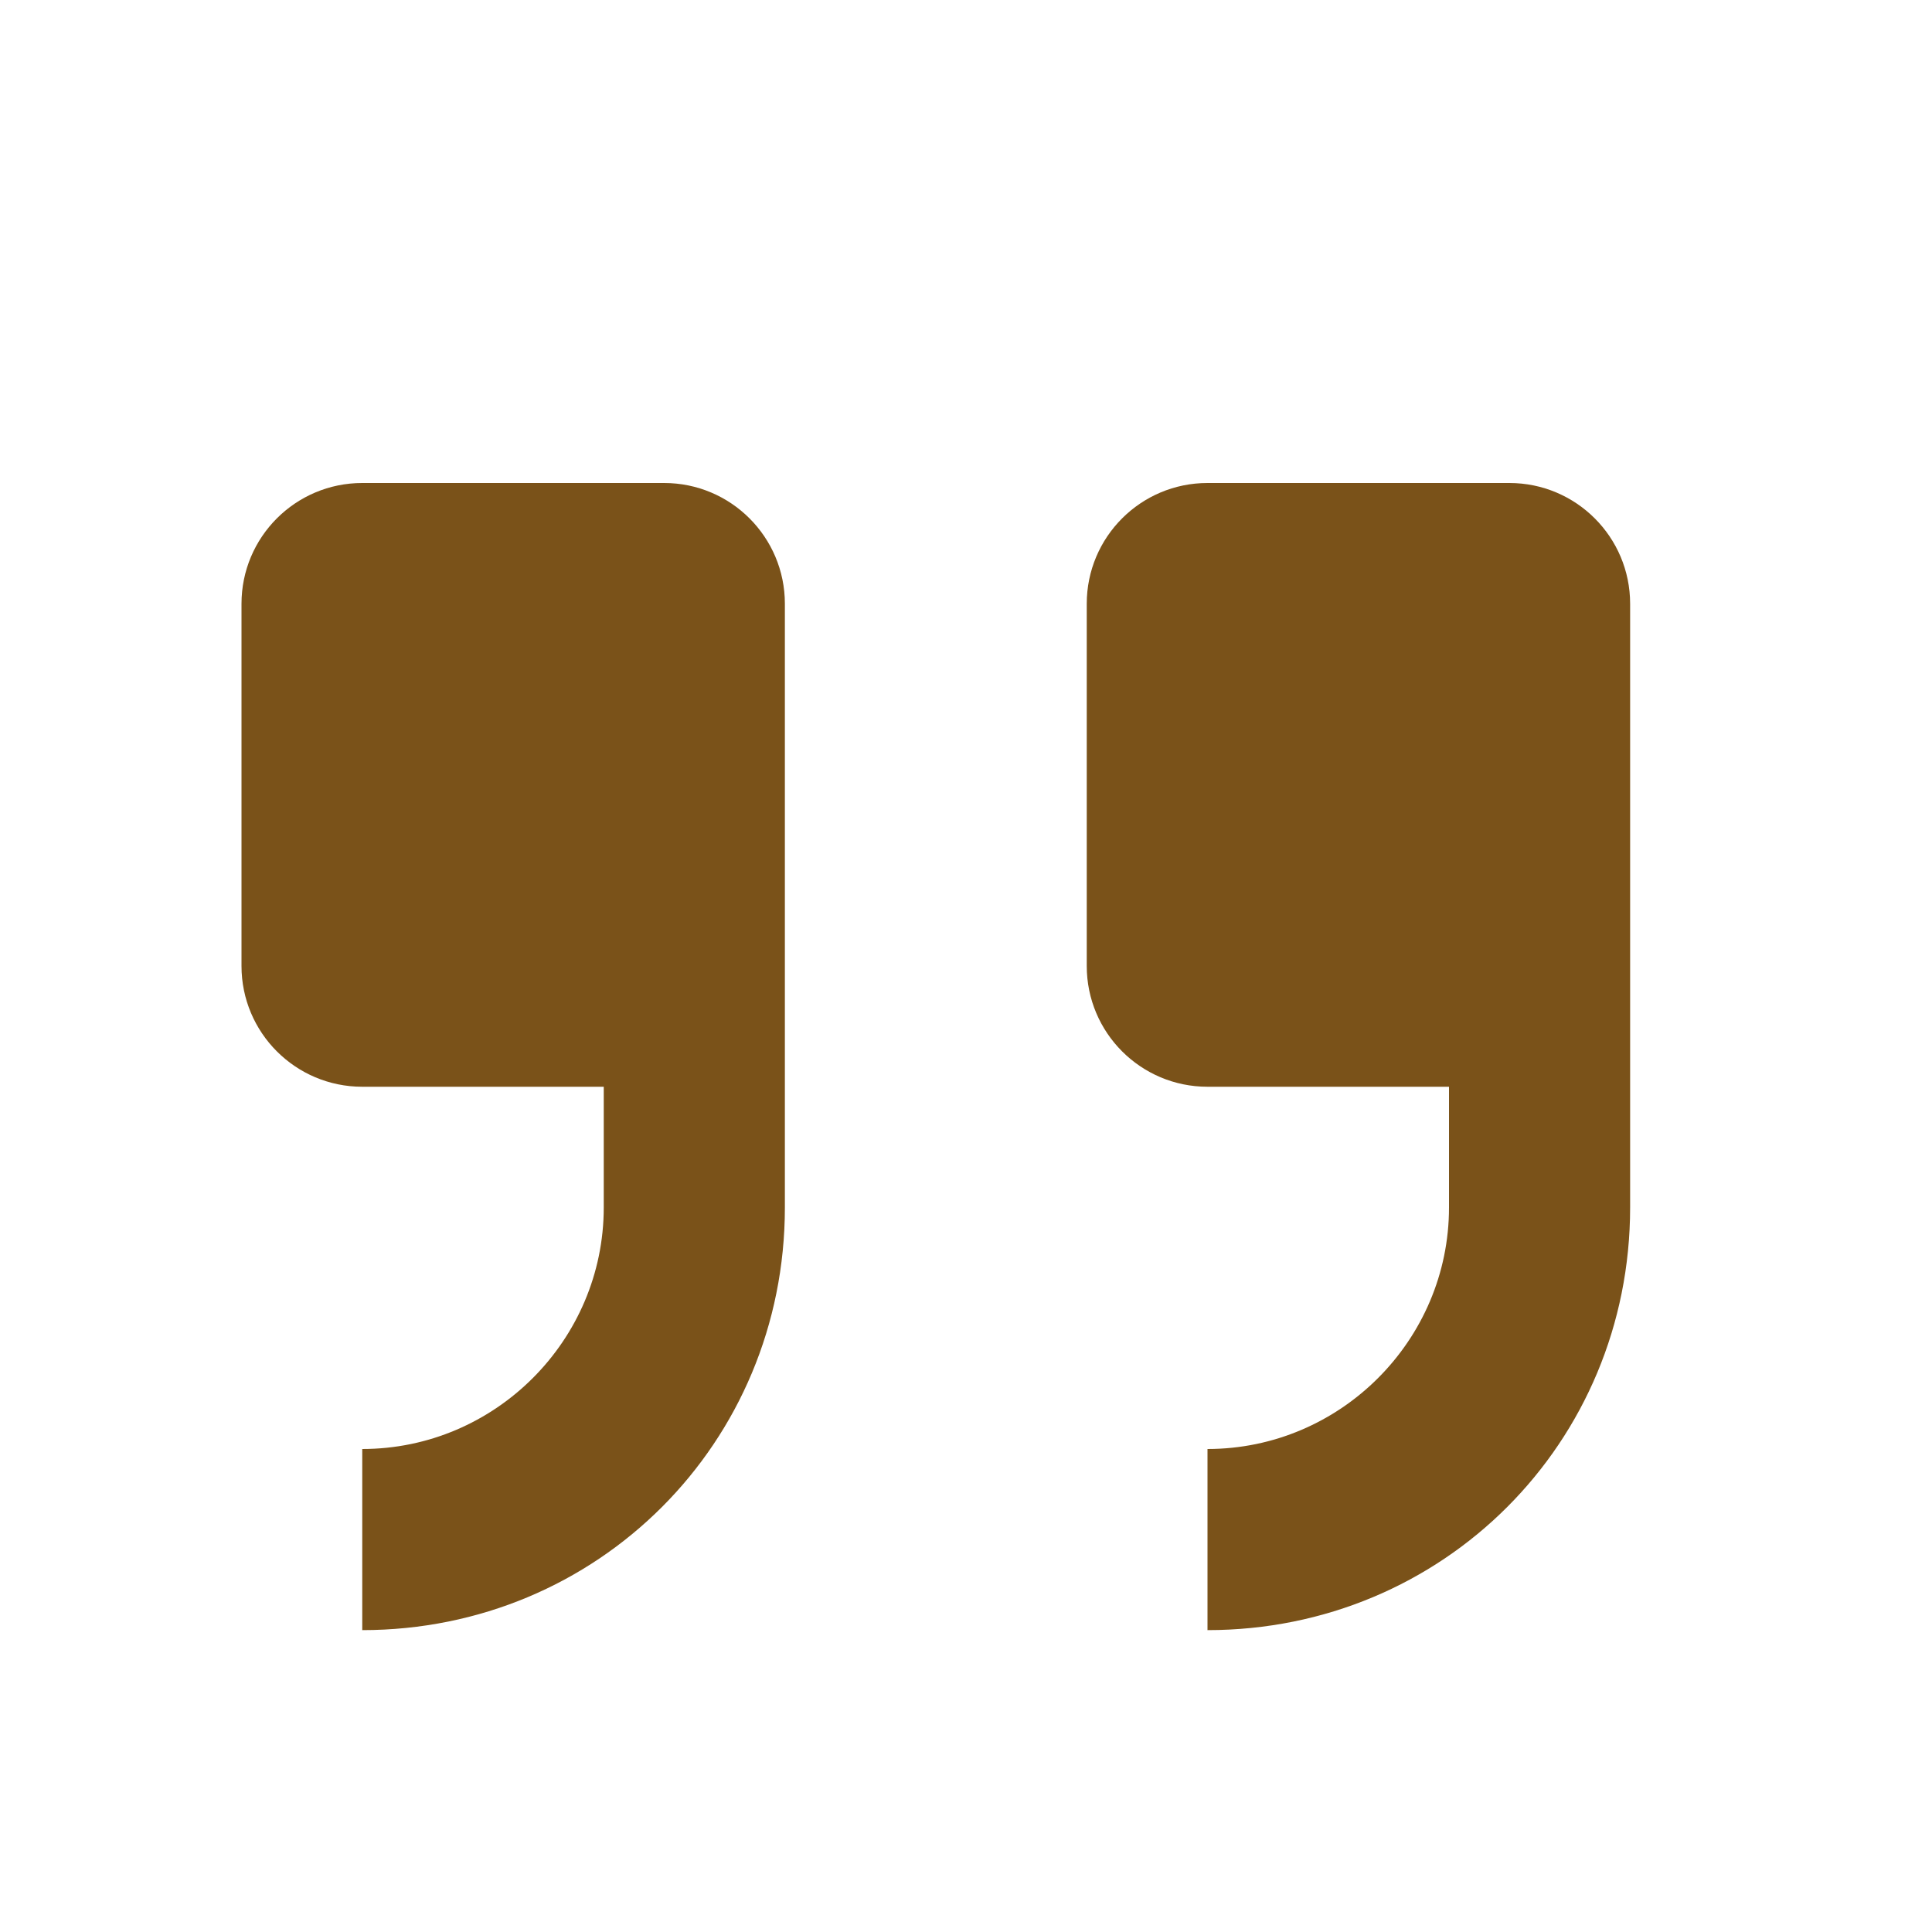
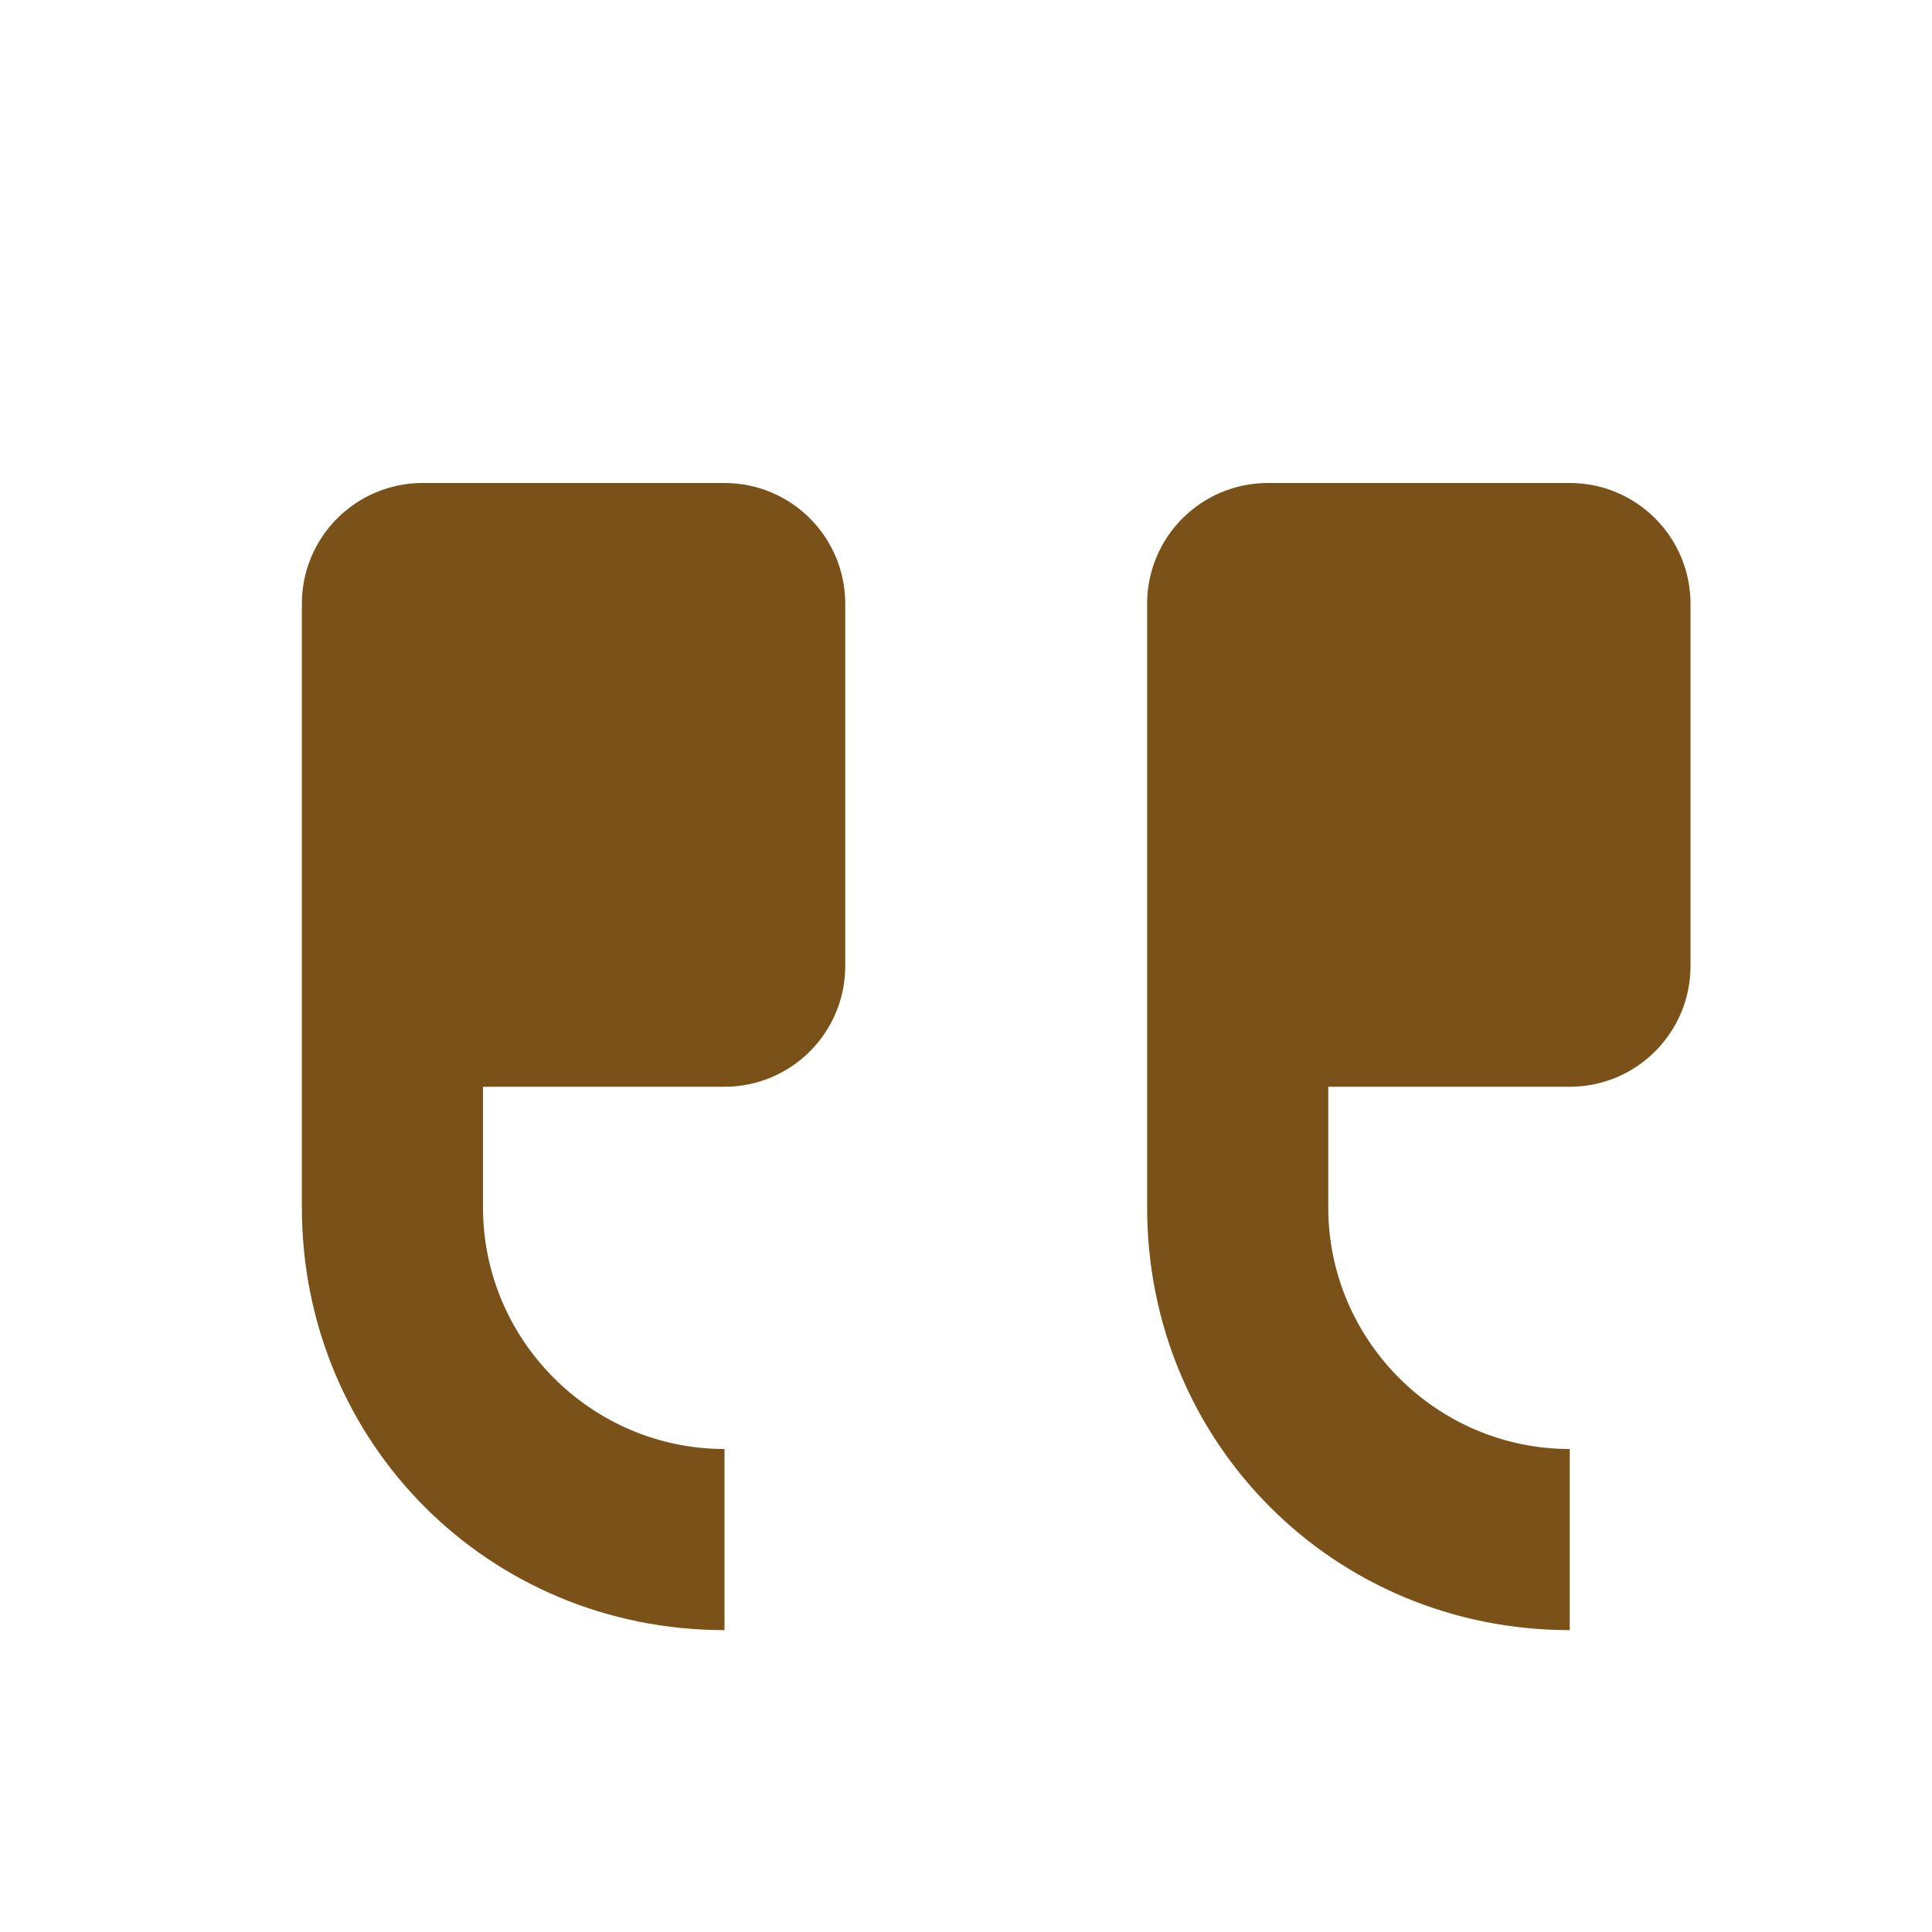
<svg xmlns="http://www.w3.org/2000/svg" width="32" height="32" viewBox="0 0 32 32" fill="none">
-   <path d="M12 8H6a2 2 0 0 0-2 2v6a2 2 0 0 0 2 2h4v2c0 2.2-1.8 4-4 4v3c3.9 0 7-3.1 7-7V10a2 2 0 0 0-2-2zM26 8h-6a2 2 0 0 0-2 2v6a2 2 0 0 0 2 2h4v2c0 2.2-1.8 4-4 4v3c3.9 0 7-3.1 7-7V10a2 2 0 0 0-2-2z" fill="#7A5219" />
+   <g transform="translate(32,0) scale(-1,1)">
+     <path d="M12 8H6a2 2 0 0 0-2 2v6a2 2 0 0 0 2 2h4v2c0 2.2-1.8 4-4 4v3c3.9 0 7-3.1 7-7V10a2 2 0 0 0-2-2zM26 8h-6a2 2 0 0 0-2 2v6a2 2 0 0 0 2 2h4v2c0 2.2-1.8 4-4 4v3c3.9 0 7-3.1 7-7V10a2 2 0 0 0-2-2z" fill="#7A5219" />
+   </g>
</svg>
